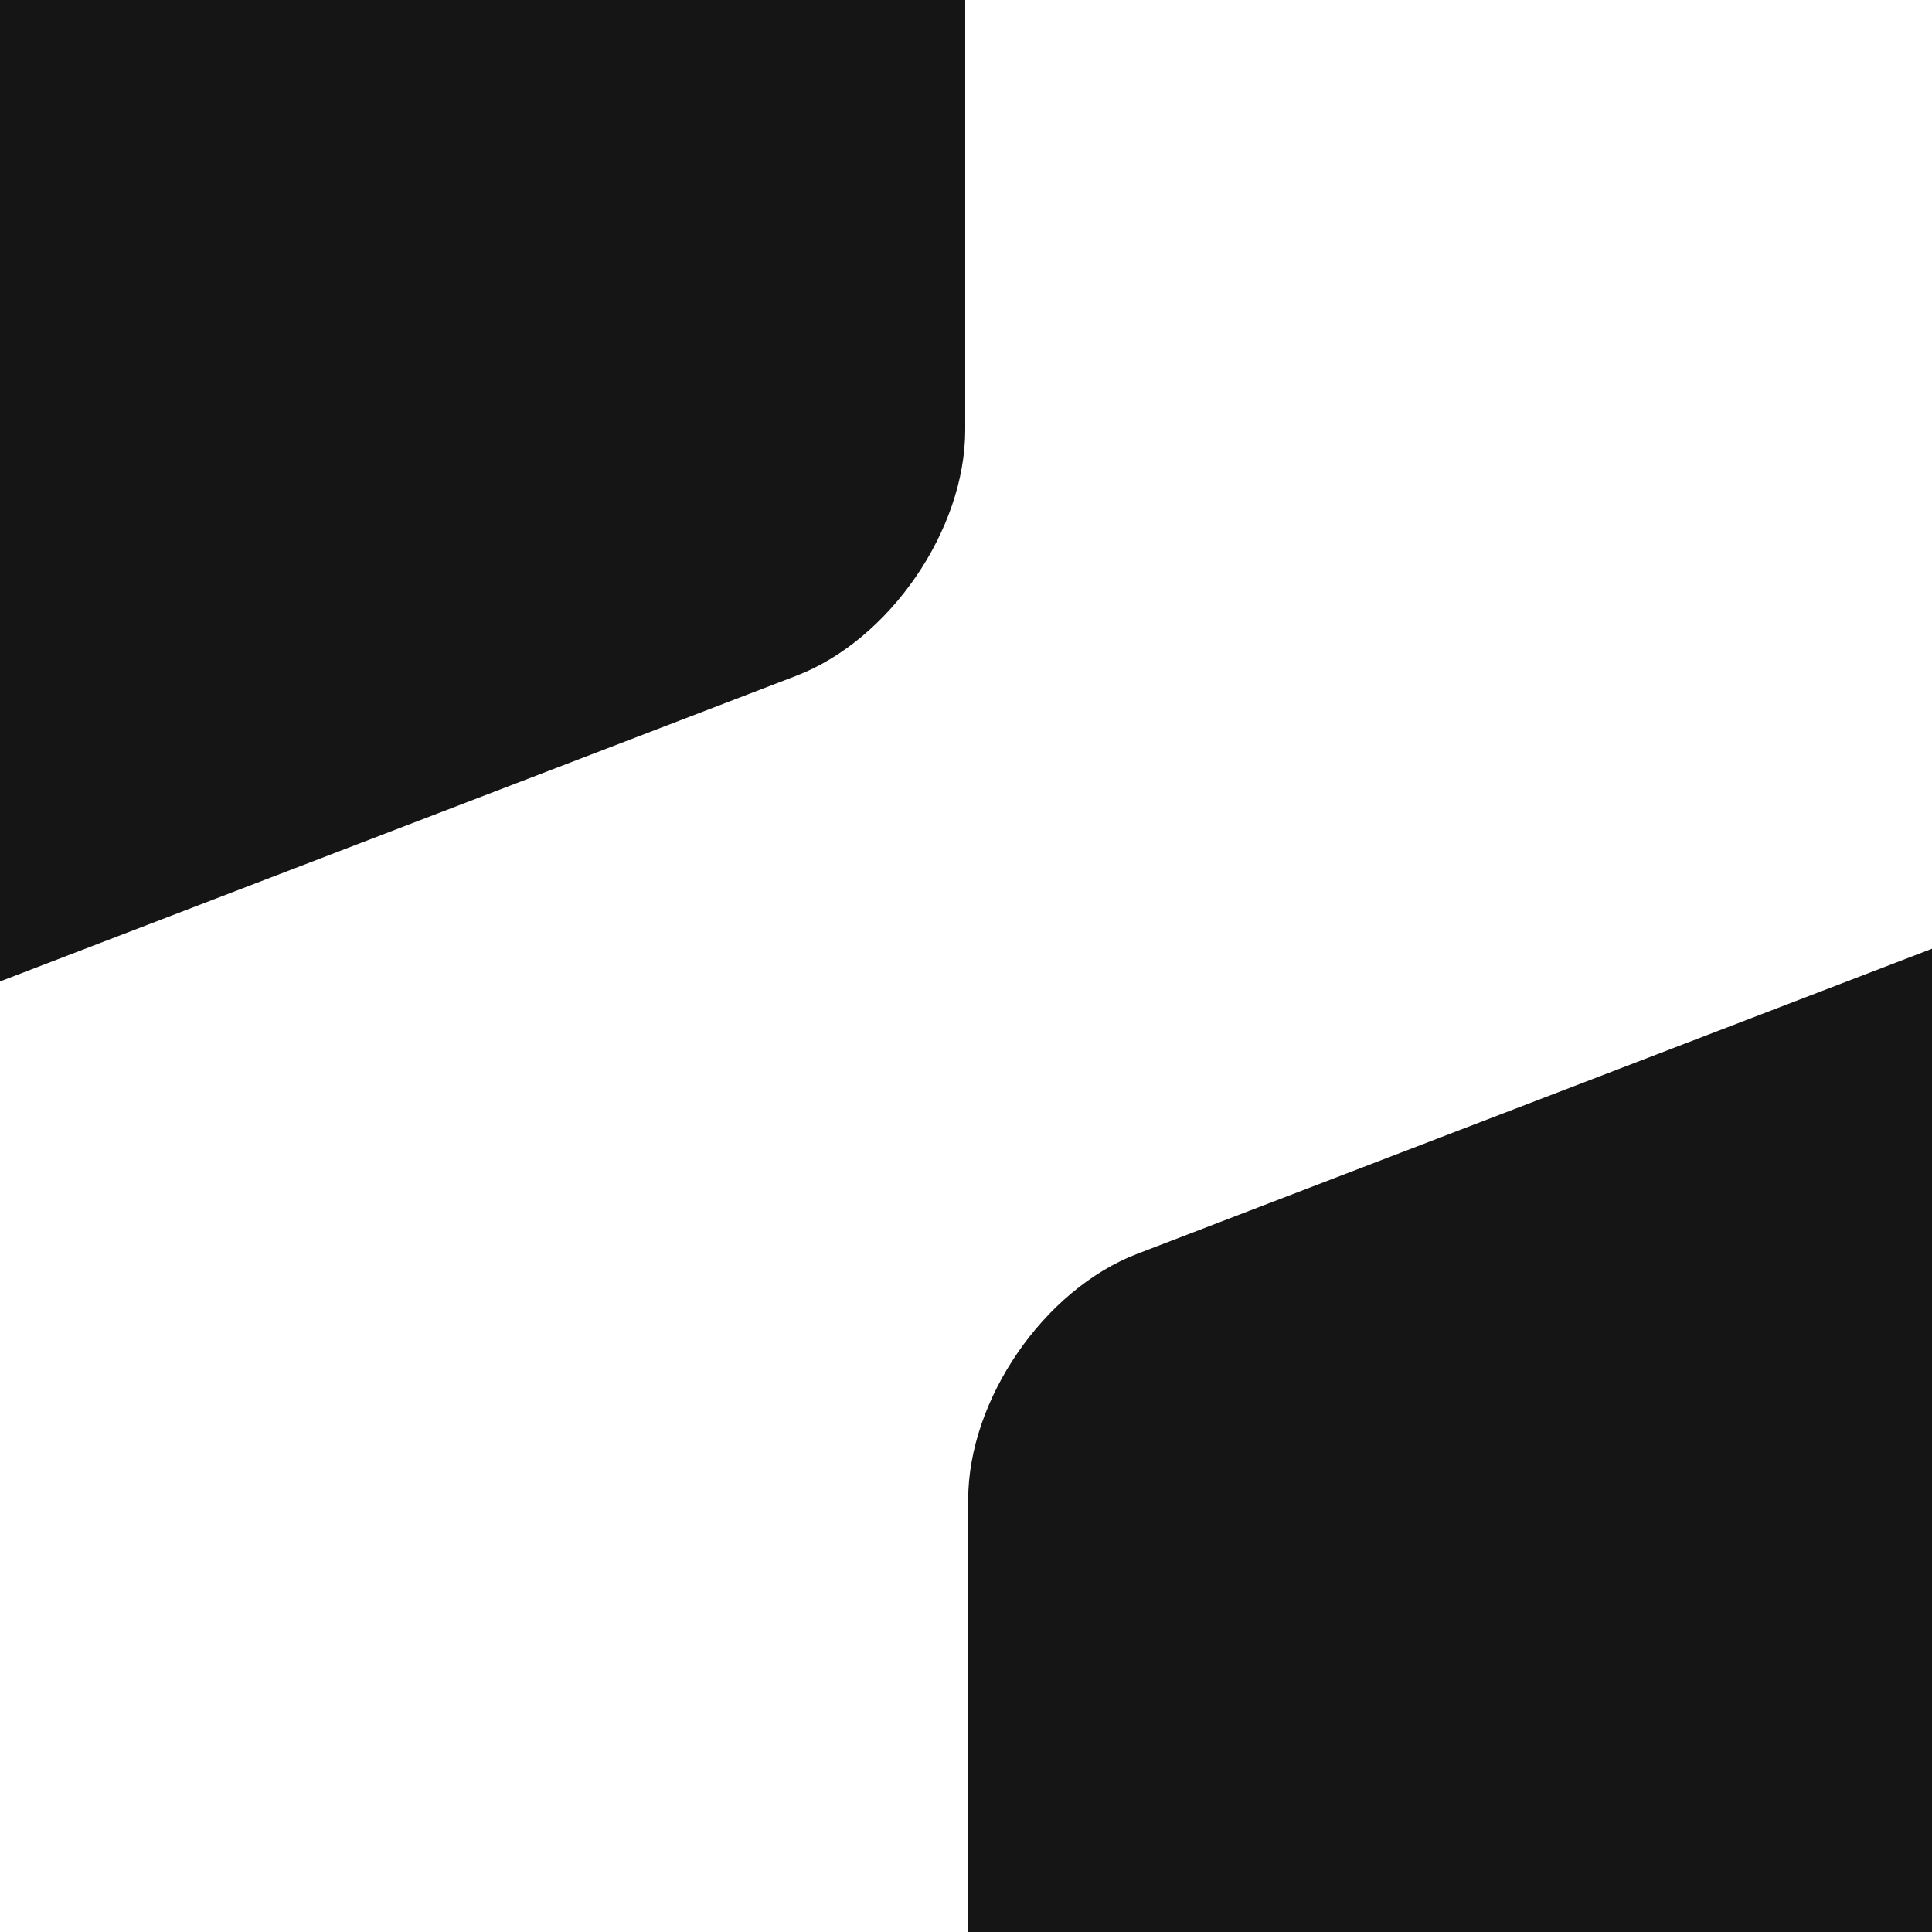
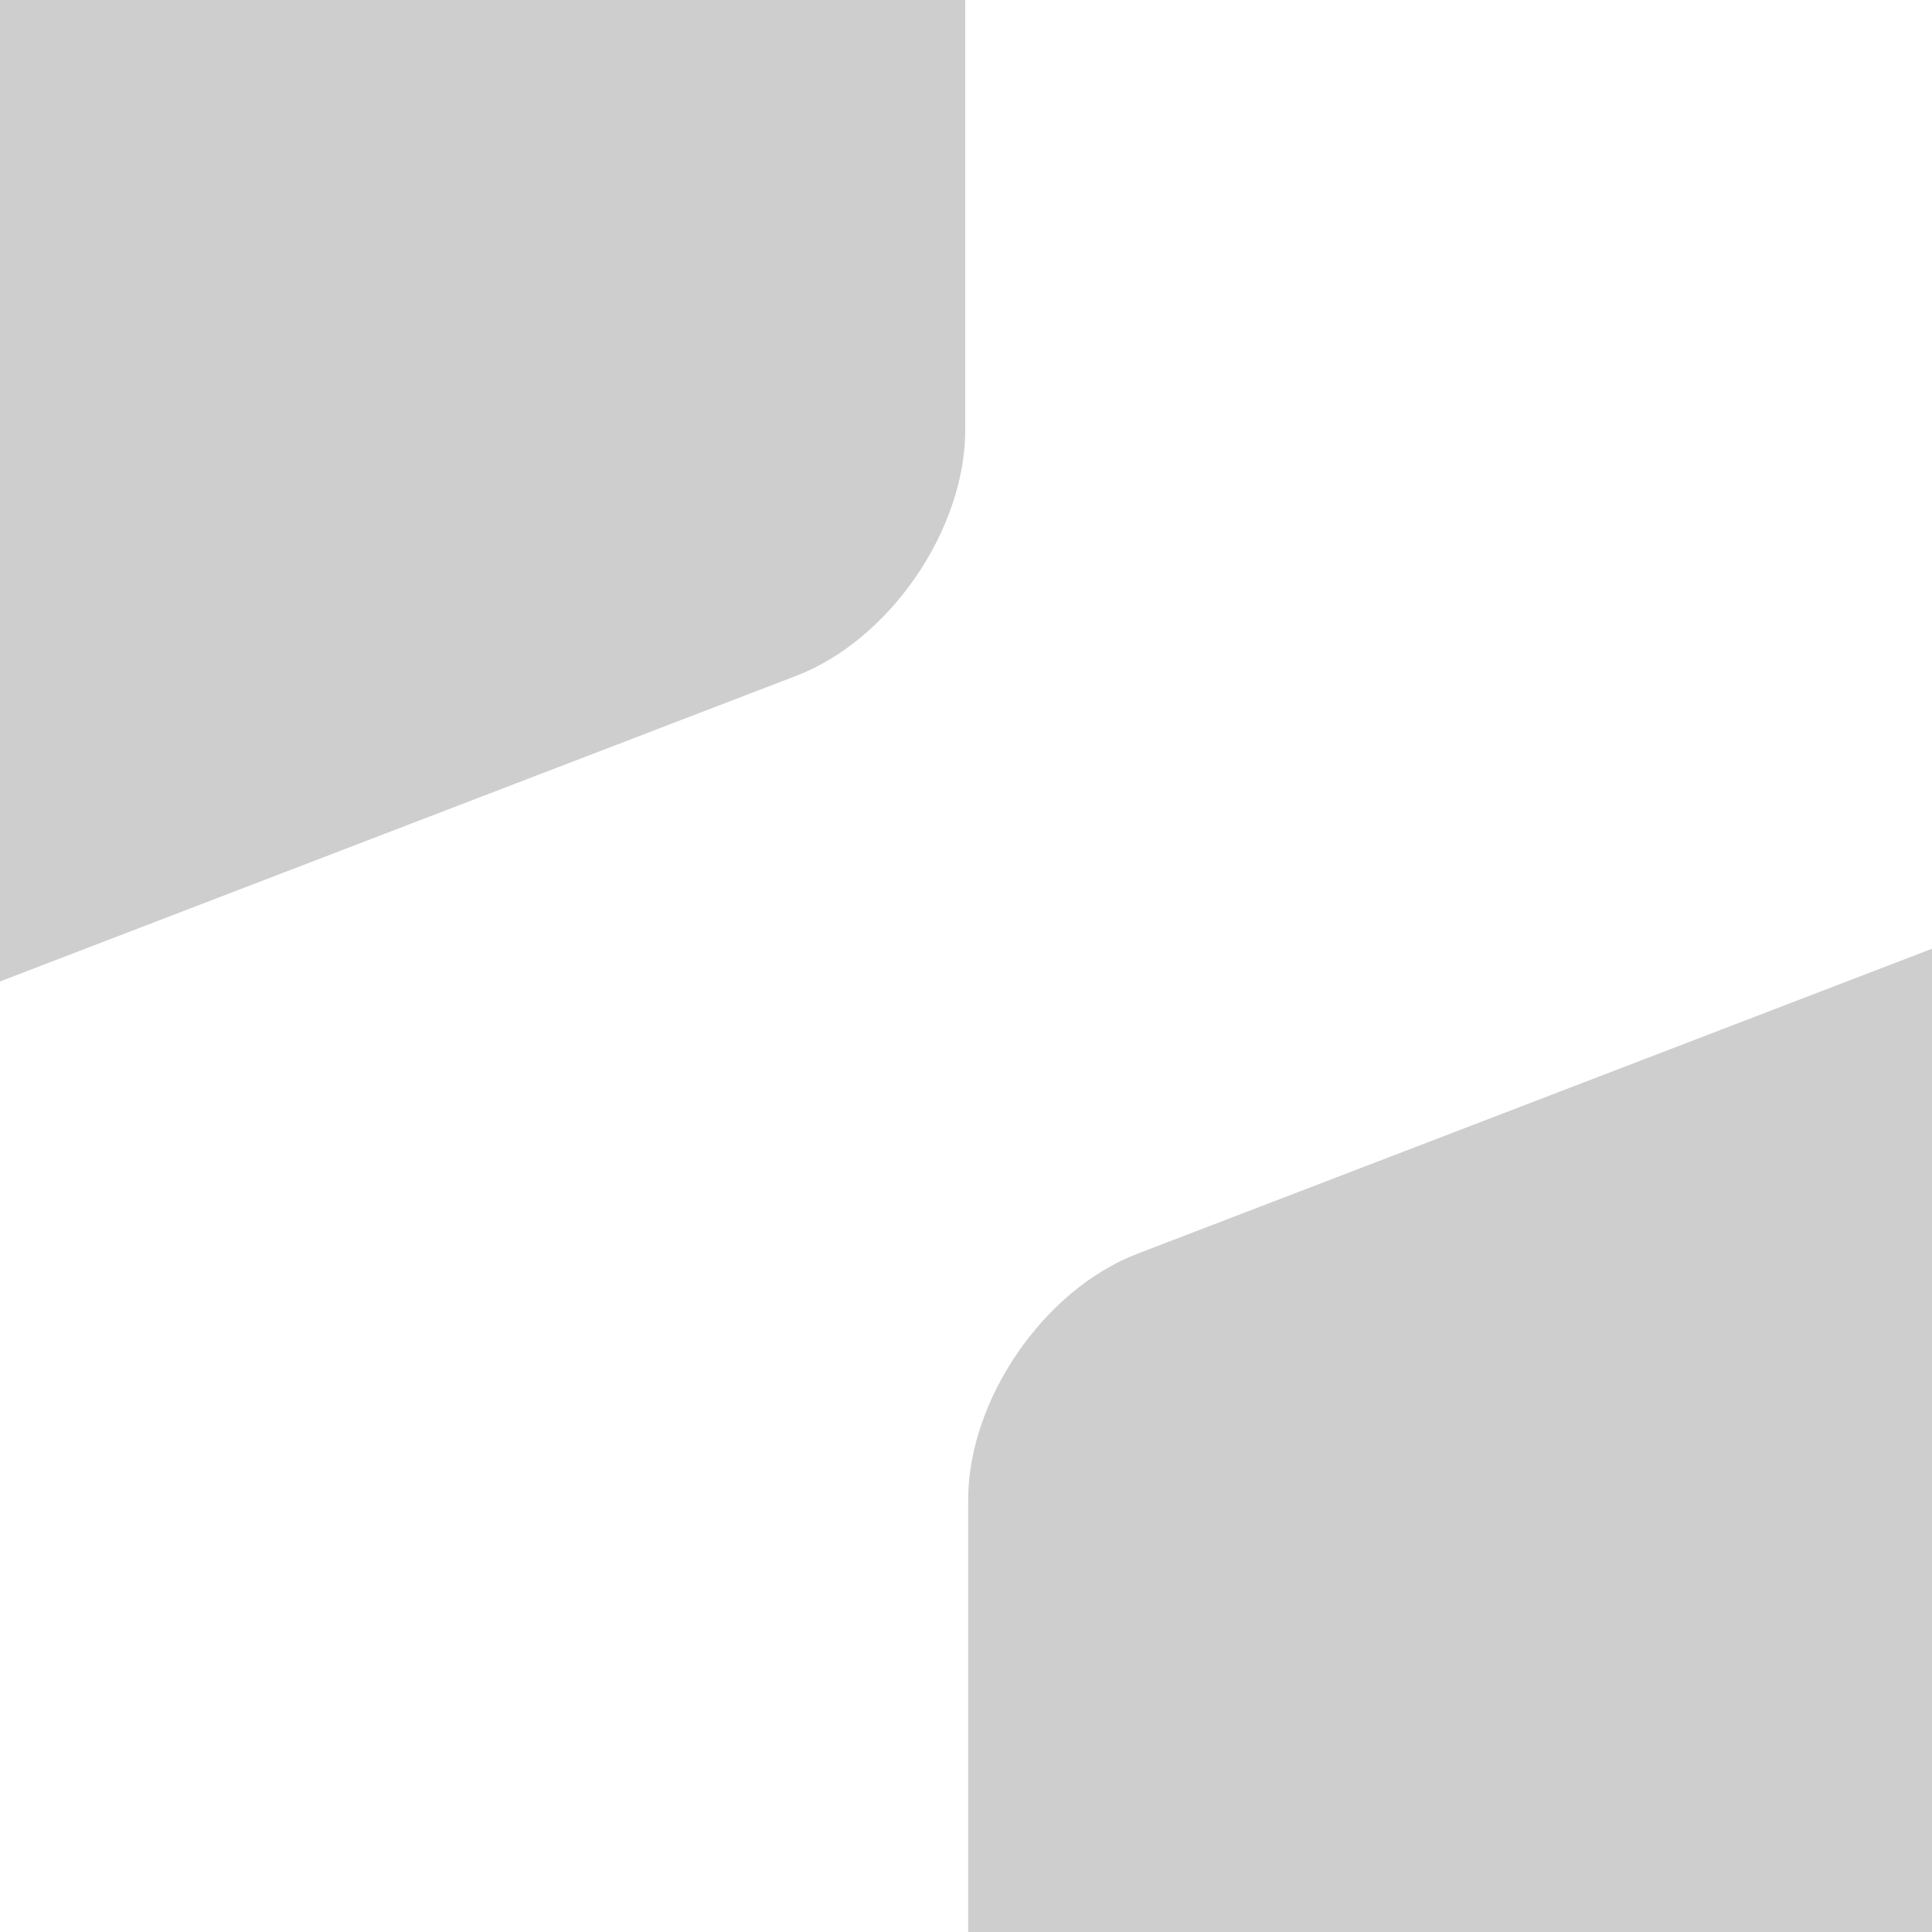
<svg xmlns="http://www.w3.org/2000/svg" width="2049" height="2049" viewBox="0 0 2049 2049" fill="none">
-   <rect width="2111.08" height="1303.62" rx="191.917" transform="matrix(-0.93358 0.358368 0 1 1023.68 -655.687)" fill="#151515" />
-   <rect width="2111.08" height="1303.62" rx="191.917" transform="matrix(-0.93358 0.358368 0 1 2997.68 642.035)" fill="#151515" />
+   <rect width="2111.08" height="1303.62" rx="191.917" transform="matrix(-0.93358 0.358368 0 1 1023.68 -655.687)" fill="#151515" fill-opacity="0.21" />
+   <rect width="2111.08" height="1303.62" rx="191.917" transform="matrix(-0.93358 0.358368 0 1 2997.68 642.035)" fill="#151515" fill-opacity="0.21" />
</svg>
